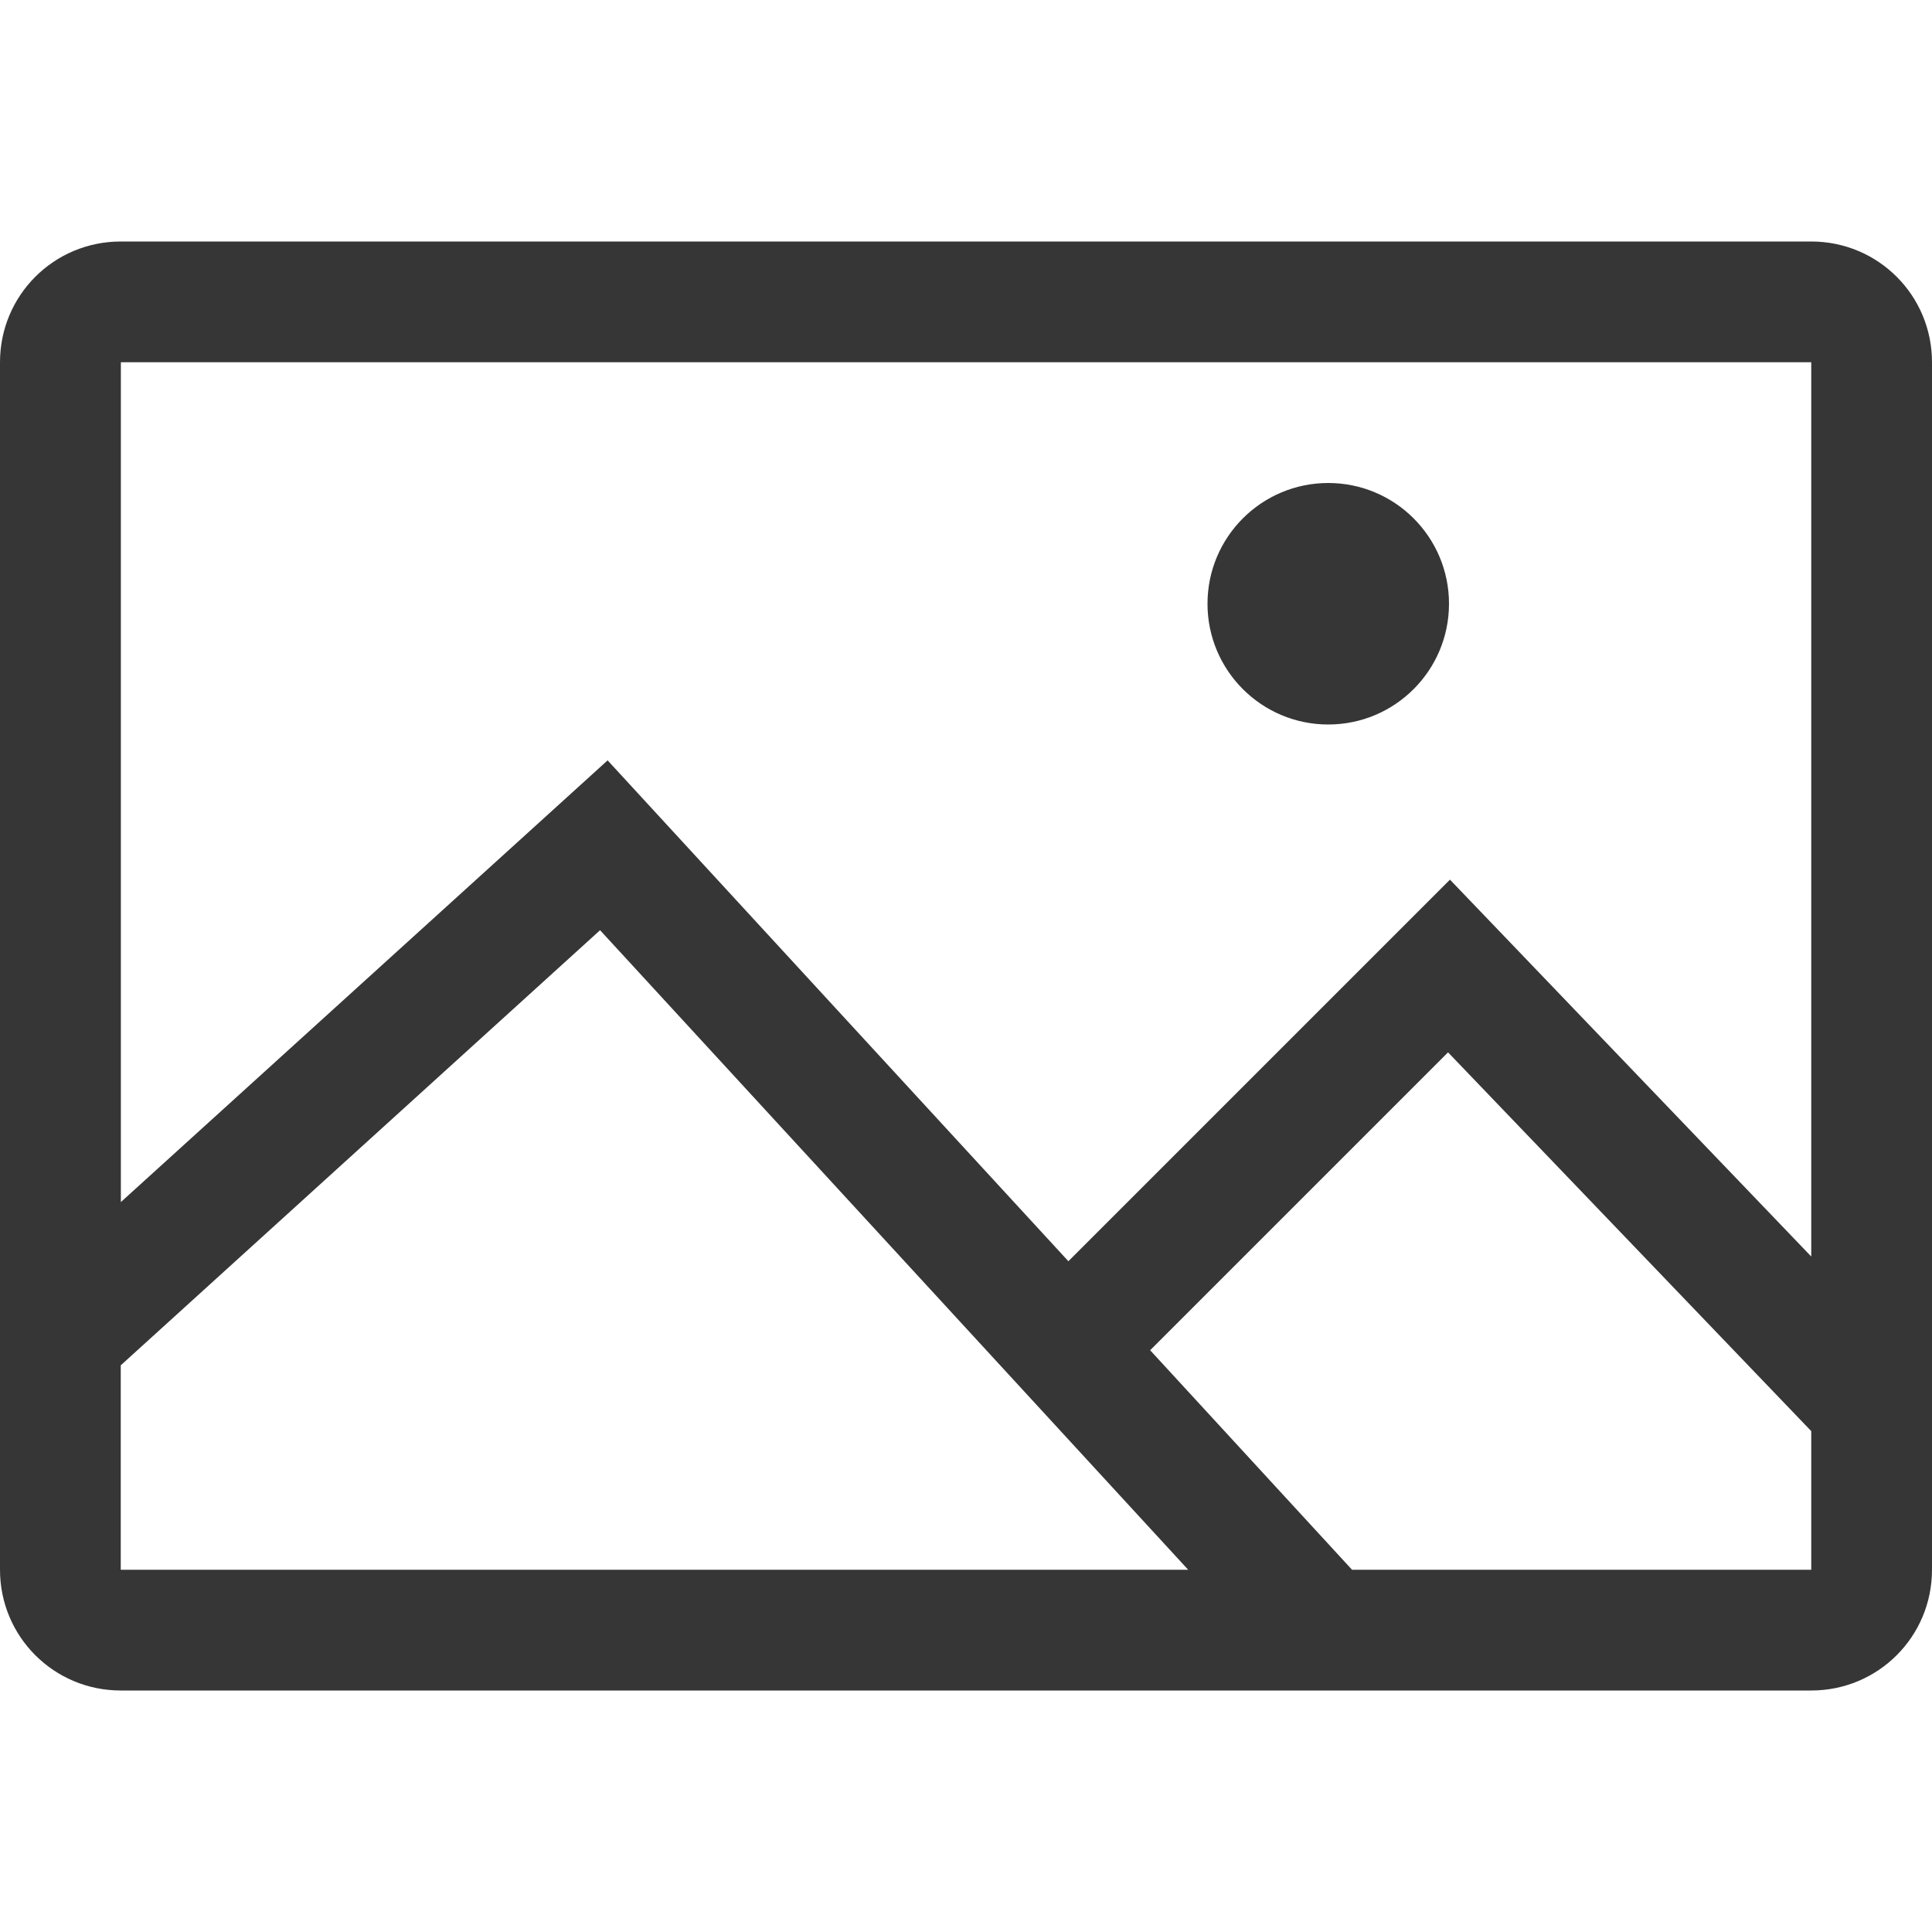
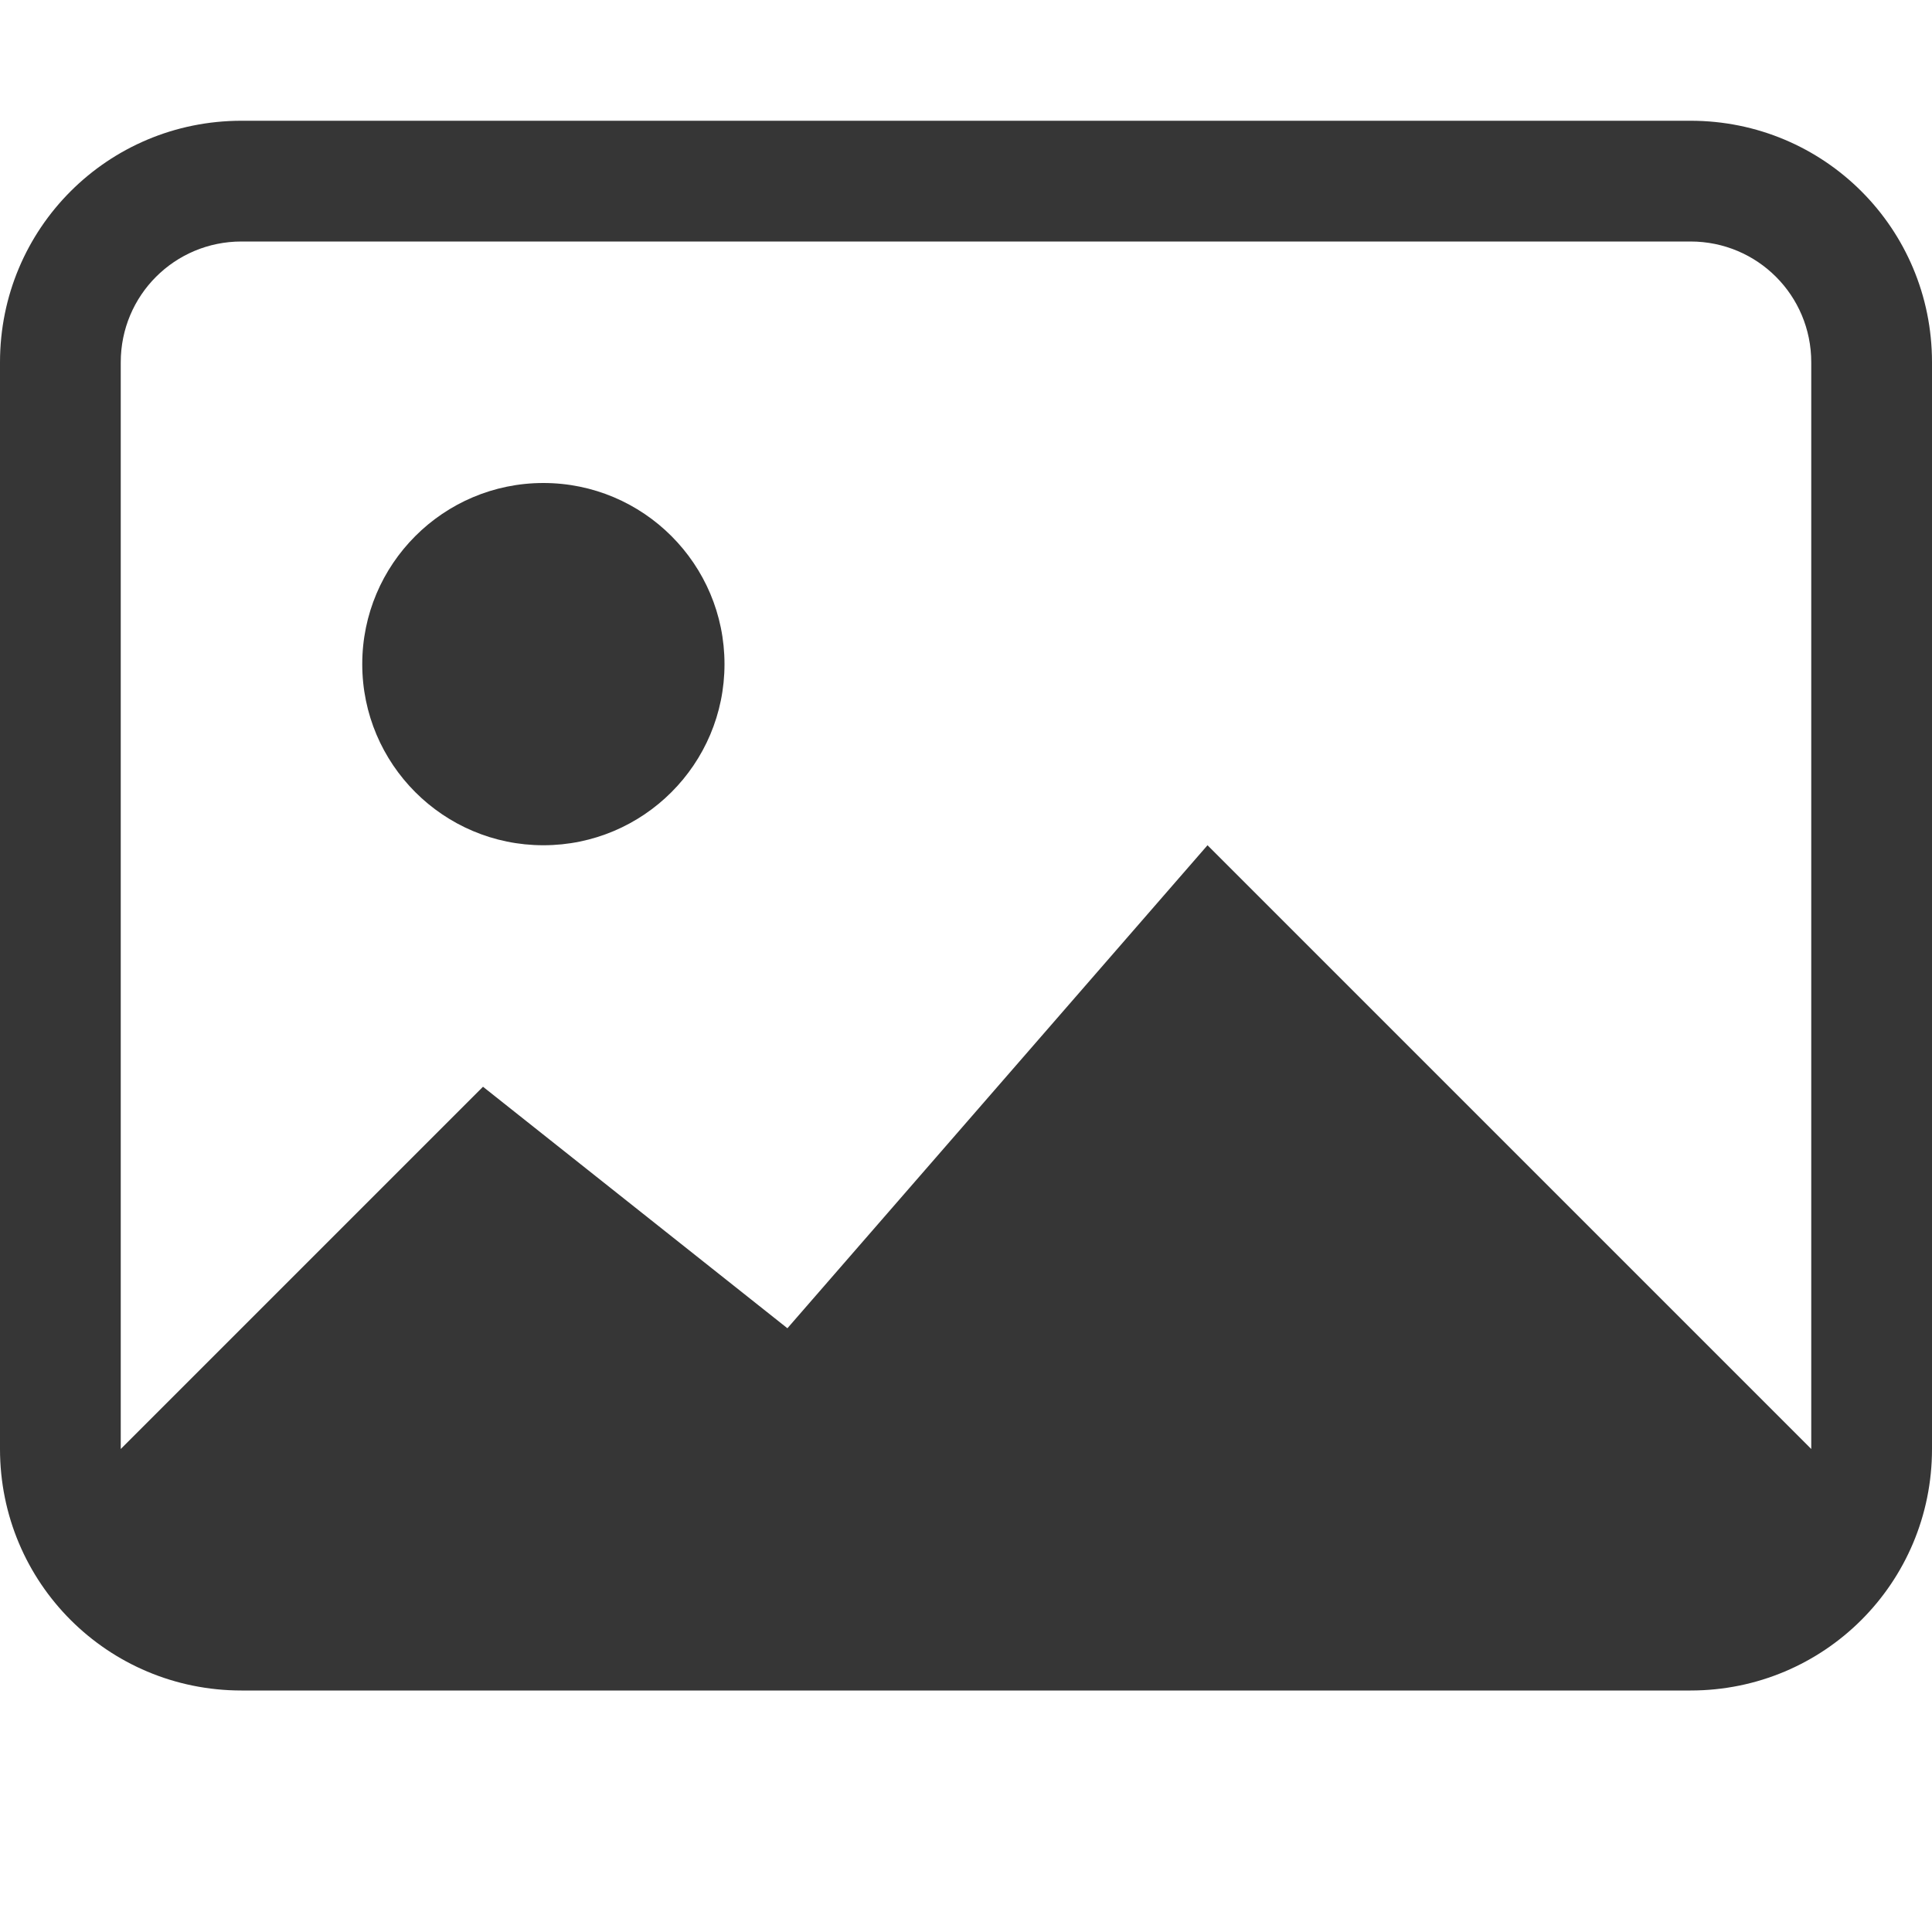
- <svg xmlns="http://www.w3.org/2000/svg" width="16" height="16" version="1.1" viewBox="0 0 16 16">
-   <defs>
+ <svg xmlns="http://www.w3.org/2000/svg" width="16" height="16" version="1.1" viewBox="0 0 16 16" id="svg7">
+   <defs id="defs3">
    <style id="current-color-scheme" type="text/css">.ColorScheme-Text { color:#363636; } .ColorScheme-Text { color:#363636; }</style>
  </defs>
-   <path d="m1 2c-0.554 0-1 0.446-1 1v10c0 0.554 0.446 1 1 1h14c0.554 0 1-0.446 1-1v-10c0-0.554-0.446-1-1-1h-14zm0 1h14v7.406l-2.992-3.121-3.16 3.16-3.816-4.148-4.031 3.658v-6.955zm10 1a1 1 0 0 0-1 1 1 1 0 0 0 1 1 1 1 0 0 0 1-1 1 1 0 0 0-1-1zm-6.031 3.703 4.871 5.297h-8.84v-1.693l3.969-3.603zm7.023 1.012 3.008 3.137v1.148h-3.803l-1.672-1.818 2.467-2.467z" color="#727272" fill="#363636" />
+   <path d="m2 1c-1.108 0-2 0.892-2 2v9c0 1.108 0.892 2 2 2h12c1.108 0 2-0.892 2-2v-9c0-1.108-0.892-2-2-2zm0 1h12c0.554 0 1 0.446 1 1v9l-5-5-3.479 4-2.521-2-3 3v-9c0-0.554 0.446-1 1-1zm2.5 2c-0.828 0-1.5 0.672-1.5 1.5s0.672 1.5 1.5 1.5 1.5-0.672 1.5-1.5-0.672-1.5-1.5-1.5z" style="fill:currentColor" class="ColorScheme-Text" id="path5" />
</svg>
